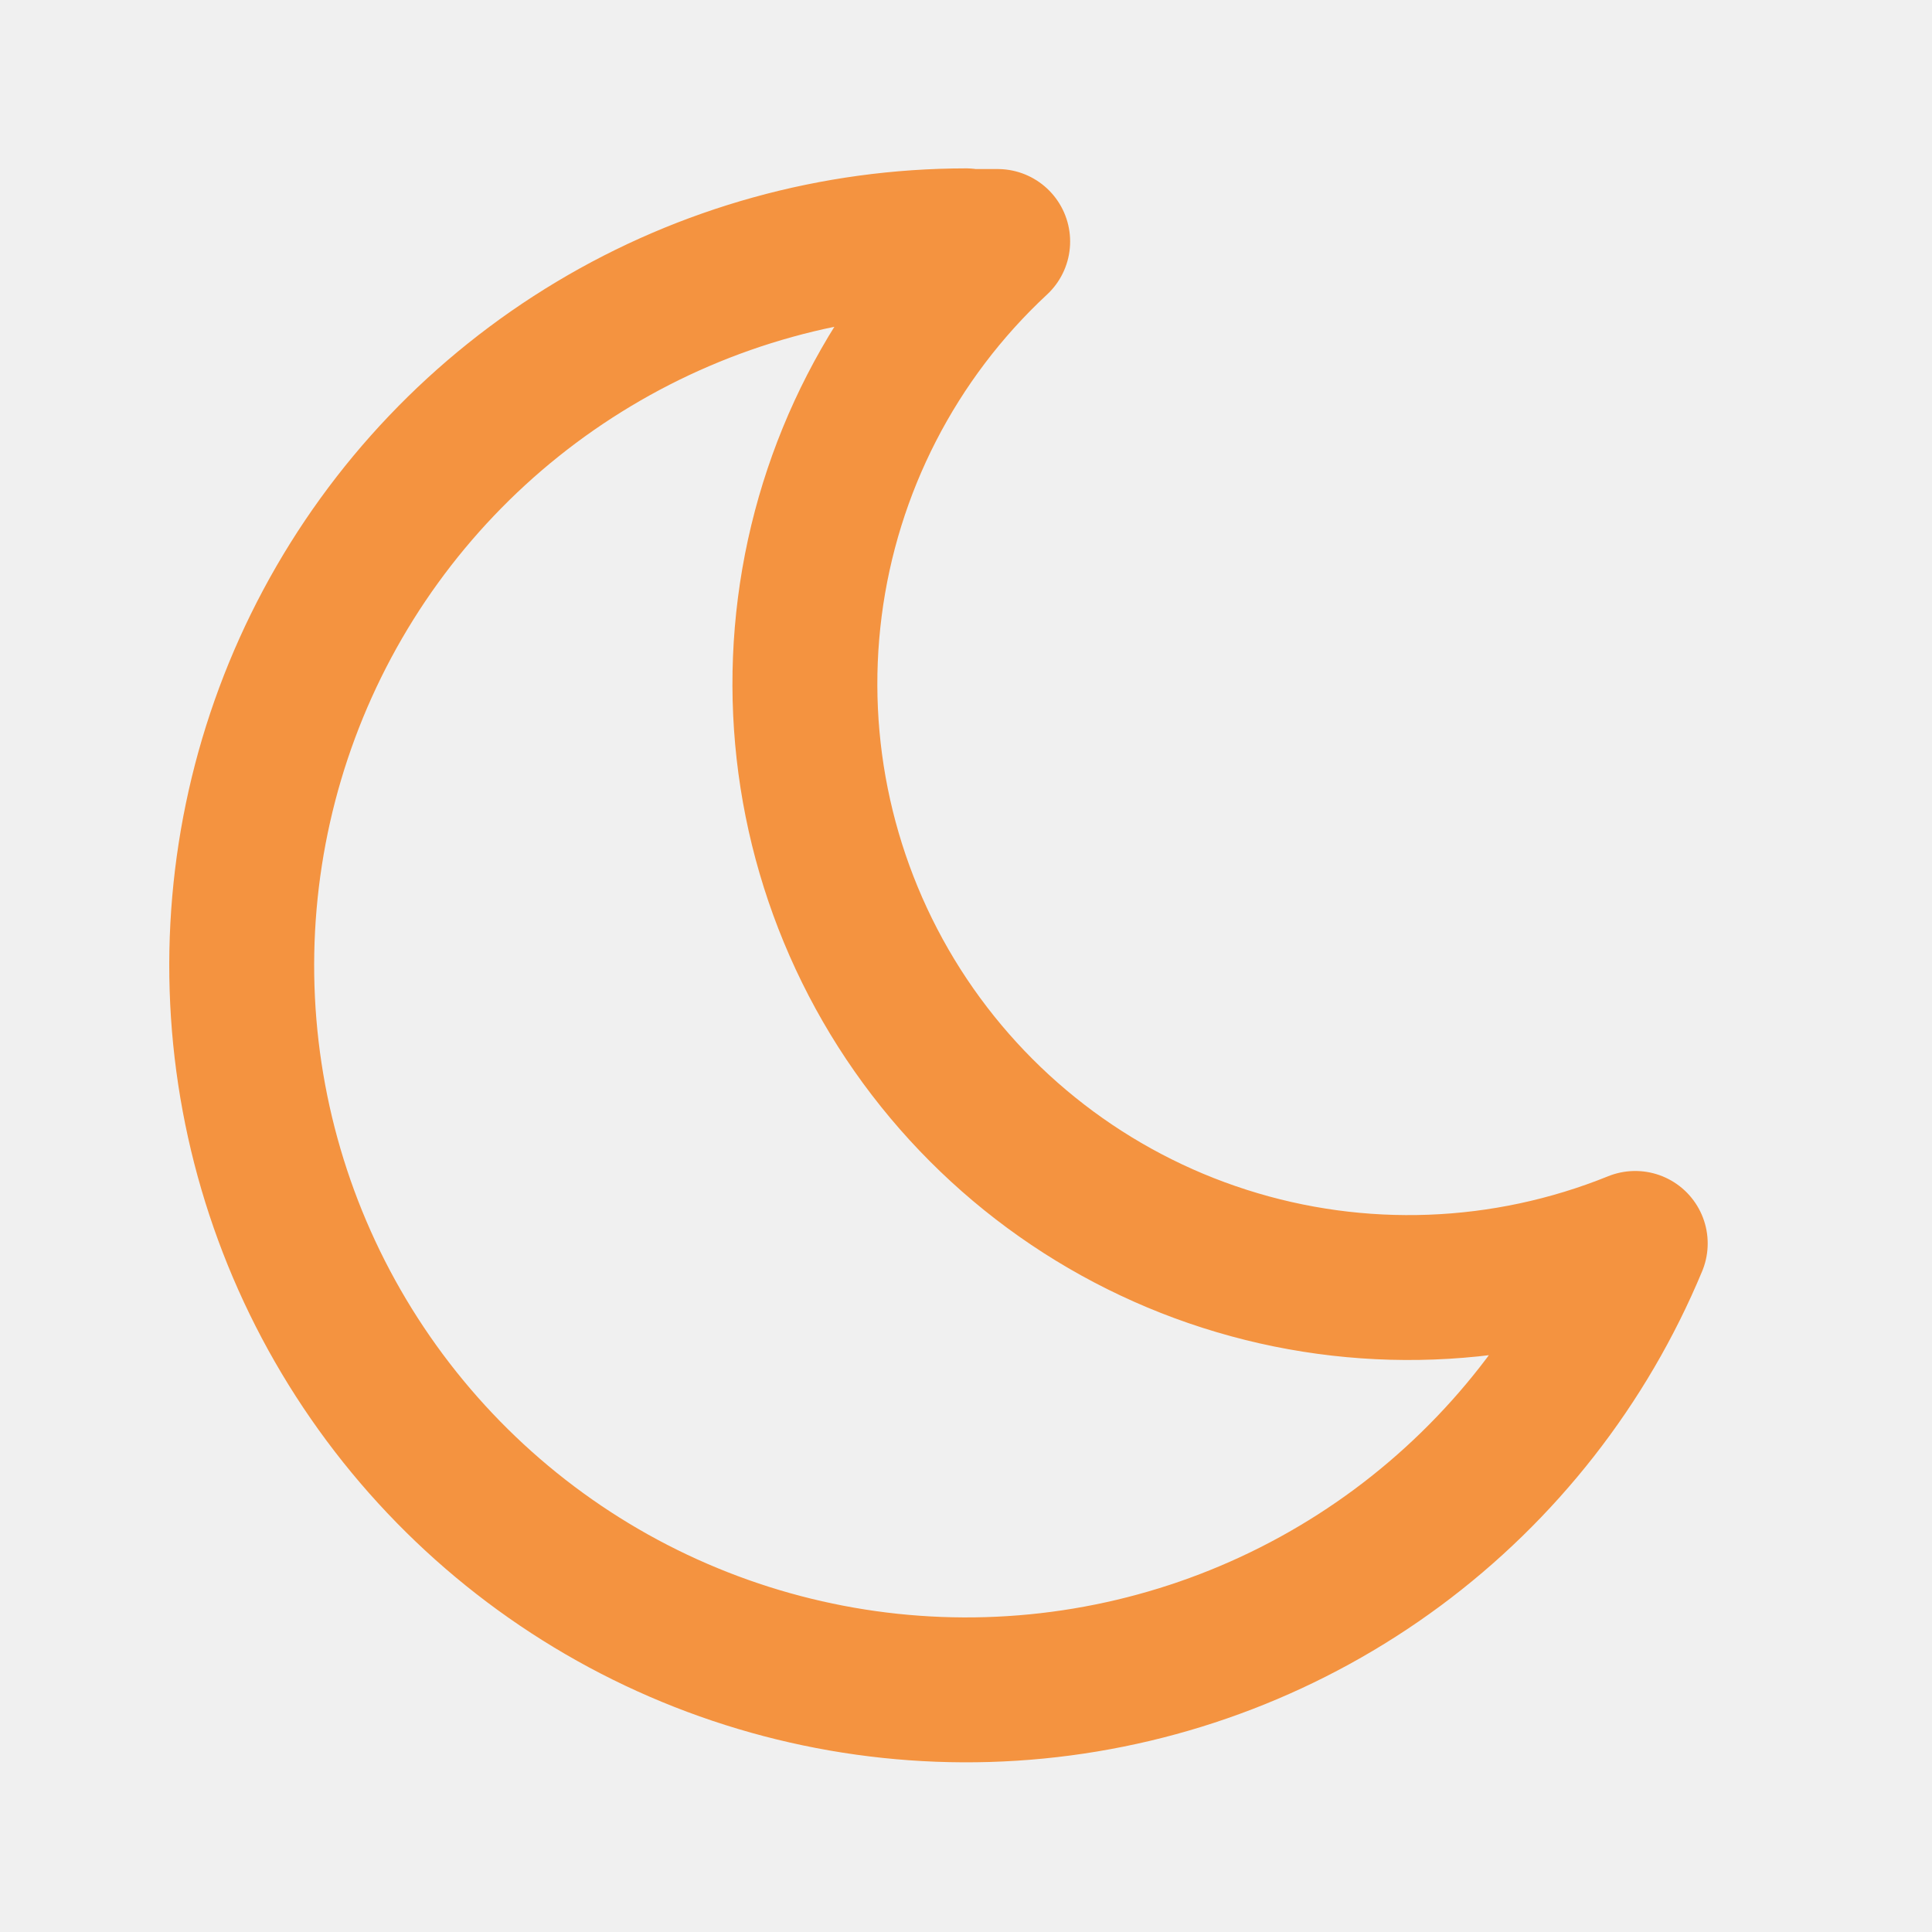
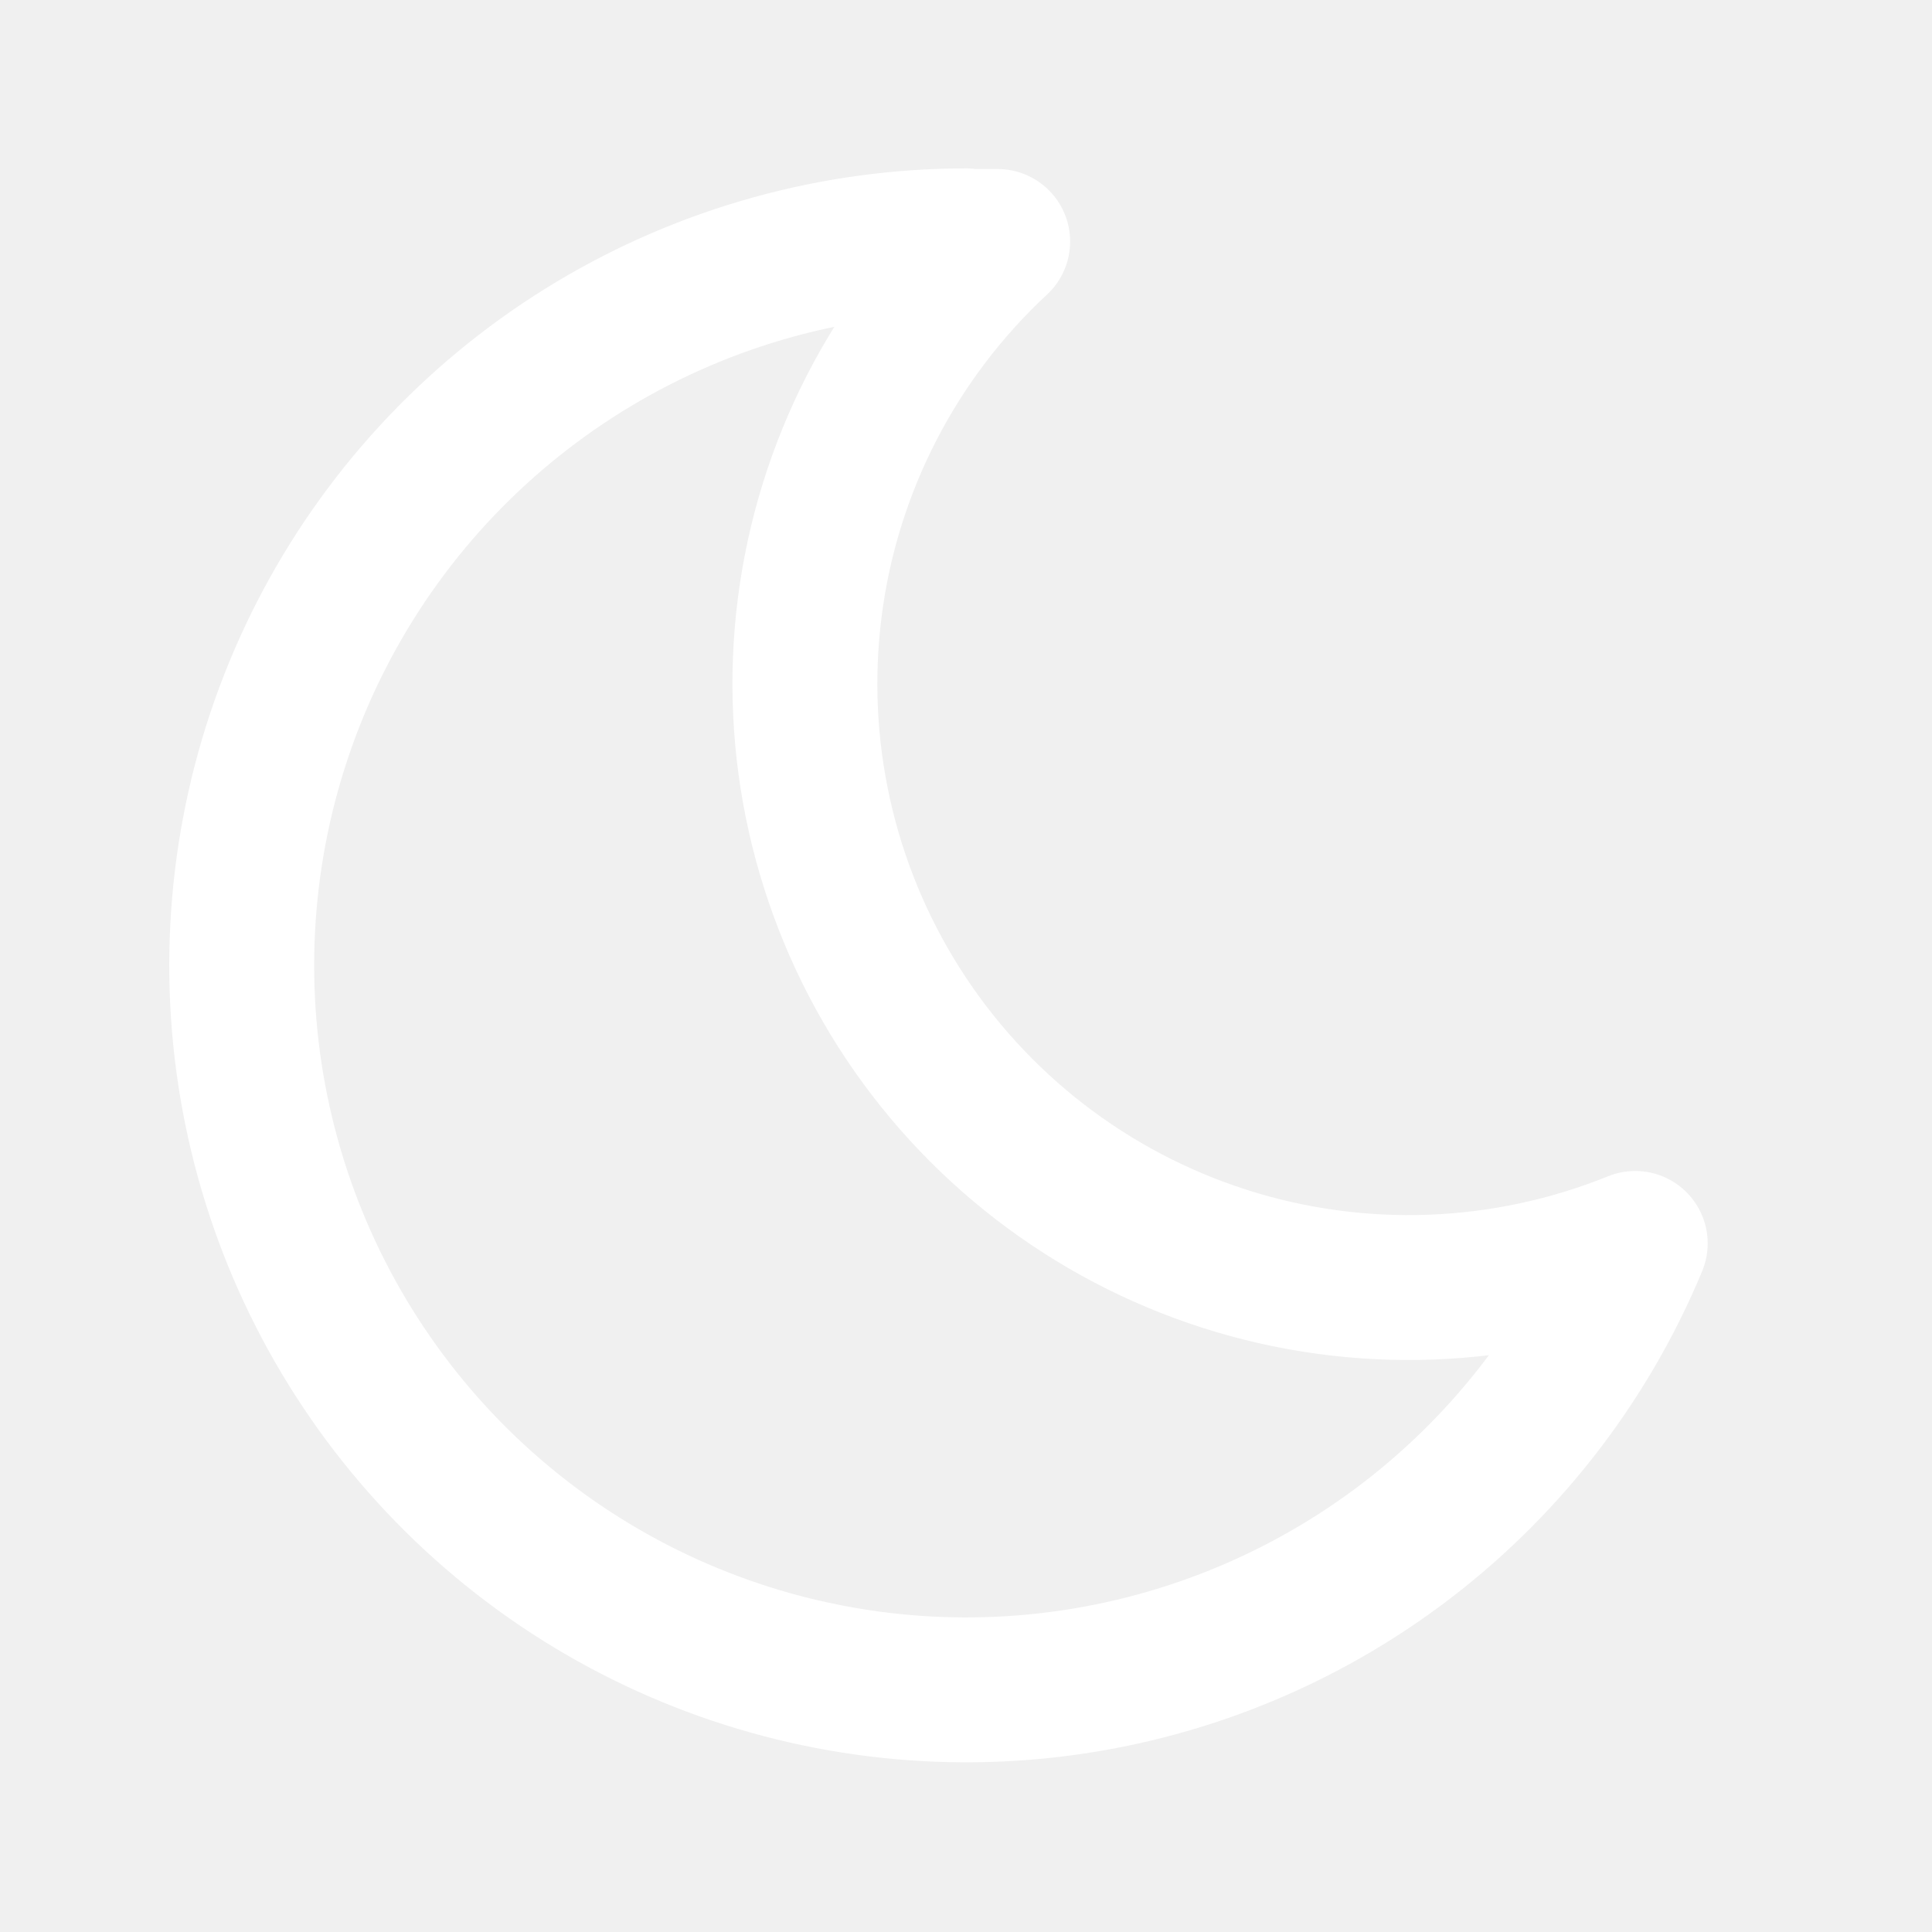
<svg xmlns="http://www.w3.org/2000/svg" width="20" height="20" viewBox="0 0 20 20" fill="none">
  <g clip-path="url(#clip0_122_240)">
-     <path d="M10 2.5C10.11 2.5 10.219 2.5 10.328 2.5C9.257 3.495 8.569 4.833 8.383 6.283C8.197 7.732 8.525 9.201 9.309 10.434C10.094 11.667 11.286 12.586 12.677 13.031C14.069 13.477 15.573 13.42 16.928 12.872C16.407 14.125 15.555 15.214 14.464 16.022C13.372 16.83 12.082 17.326 10.731 17.458C9.38 17.59 8.018 17.352 6.791 16.771C5.564 16.19 4.518 15.286 3.764 14.157C3.01 13.028 2.577 11.715 2.511 10.359C2.445 9.003 2.748 7.654 3.388 6.457C4.028 5.26 4.981 4.259 6.146 3.561C7.31 2.863 8.642 2.494 10 2.493V2.5Z" stroke="#F49340" stroke-width="1.5" stroke-linecap="round" stroke-linejoin="round" />
+     <path d="M10 2.5C10.11 2.5 10.219 2.5 10.328 2.5C9.257 3.495 8.569 4.833 8.383 6.283C8.197 7.732 8.525 9.201 9.309 10.434C10.094 11.667 11.286 12.586 12.677 13.031C14.069 13.477 15.573 13.42 16.928 12.872C16.407 14.125 15.555 15.214 14.464 16.022C13.372 16.83 12.082 17.326 10.731 17.458C9.38 17.59 8.018 17.352 6.791 16.771C5.564 16.19 4.518 15.286 3.764 14.157C3.01 13.028 2.577 11.715 2.511 10.359C2.445 9.003 2.748 7.654 3.388 6.457C4.028 5.26 4.981 4.259 6.146 3.561C7.31 2.863 8.642 2.494 10 2.493V2.5Z" stroke="#fff" stroke-width="1.5" stroke-linecap="round" stroke-linejoin="round" />
  </g>
  <defs>
    <clipPath id="clip0_122_240">
      <rect width="20" height="20" fill="white" />
    </clipPath>
  </defs>
</svg>
